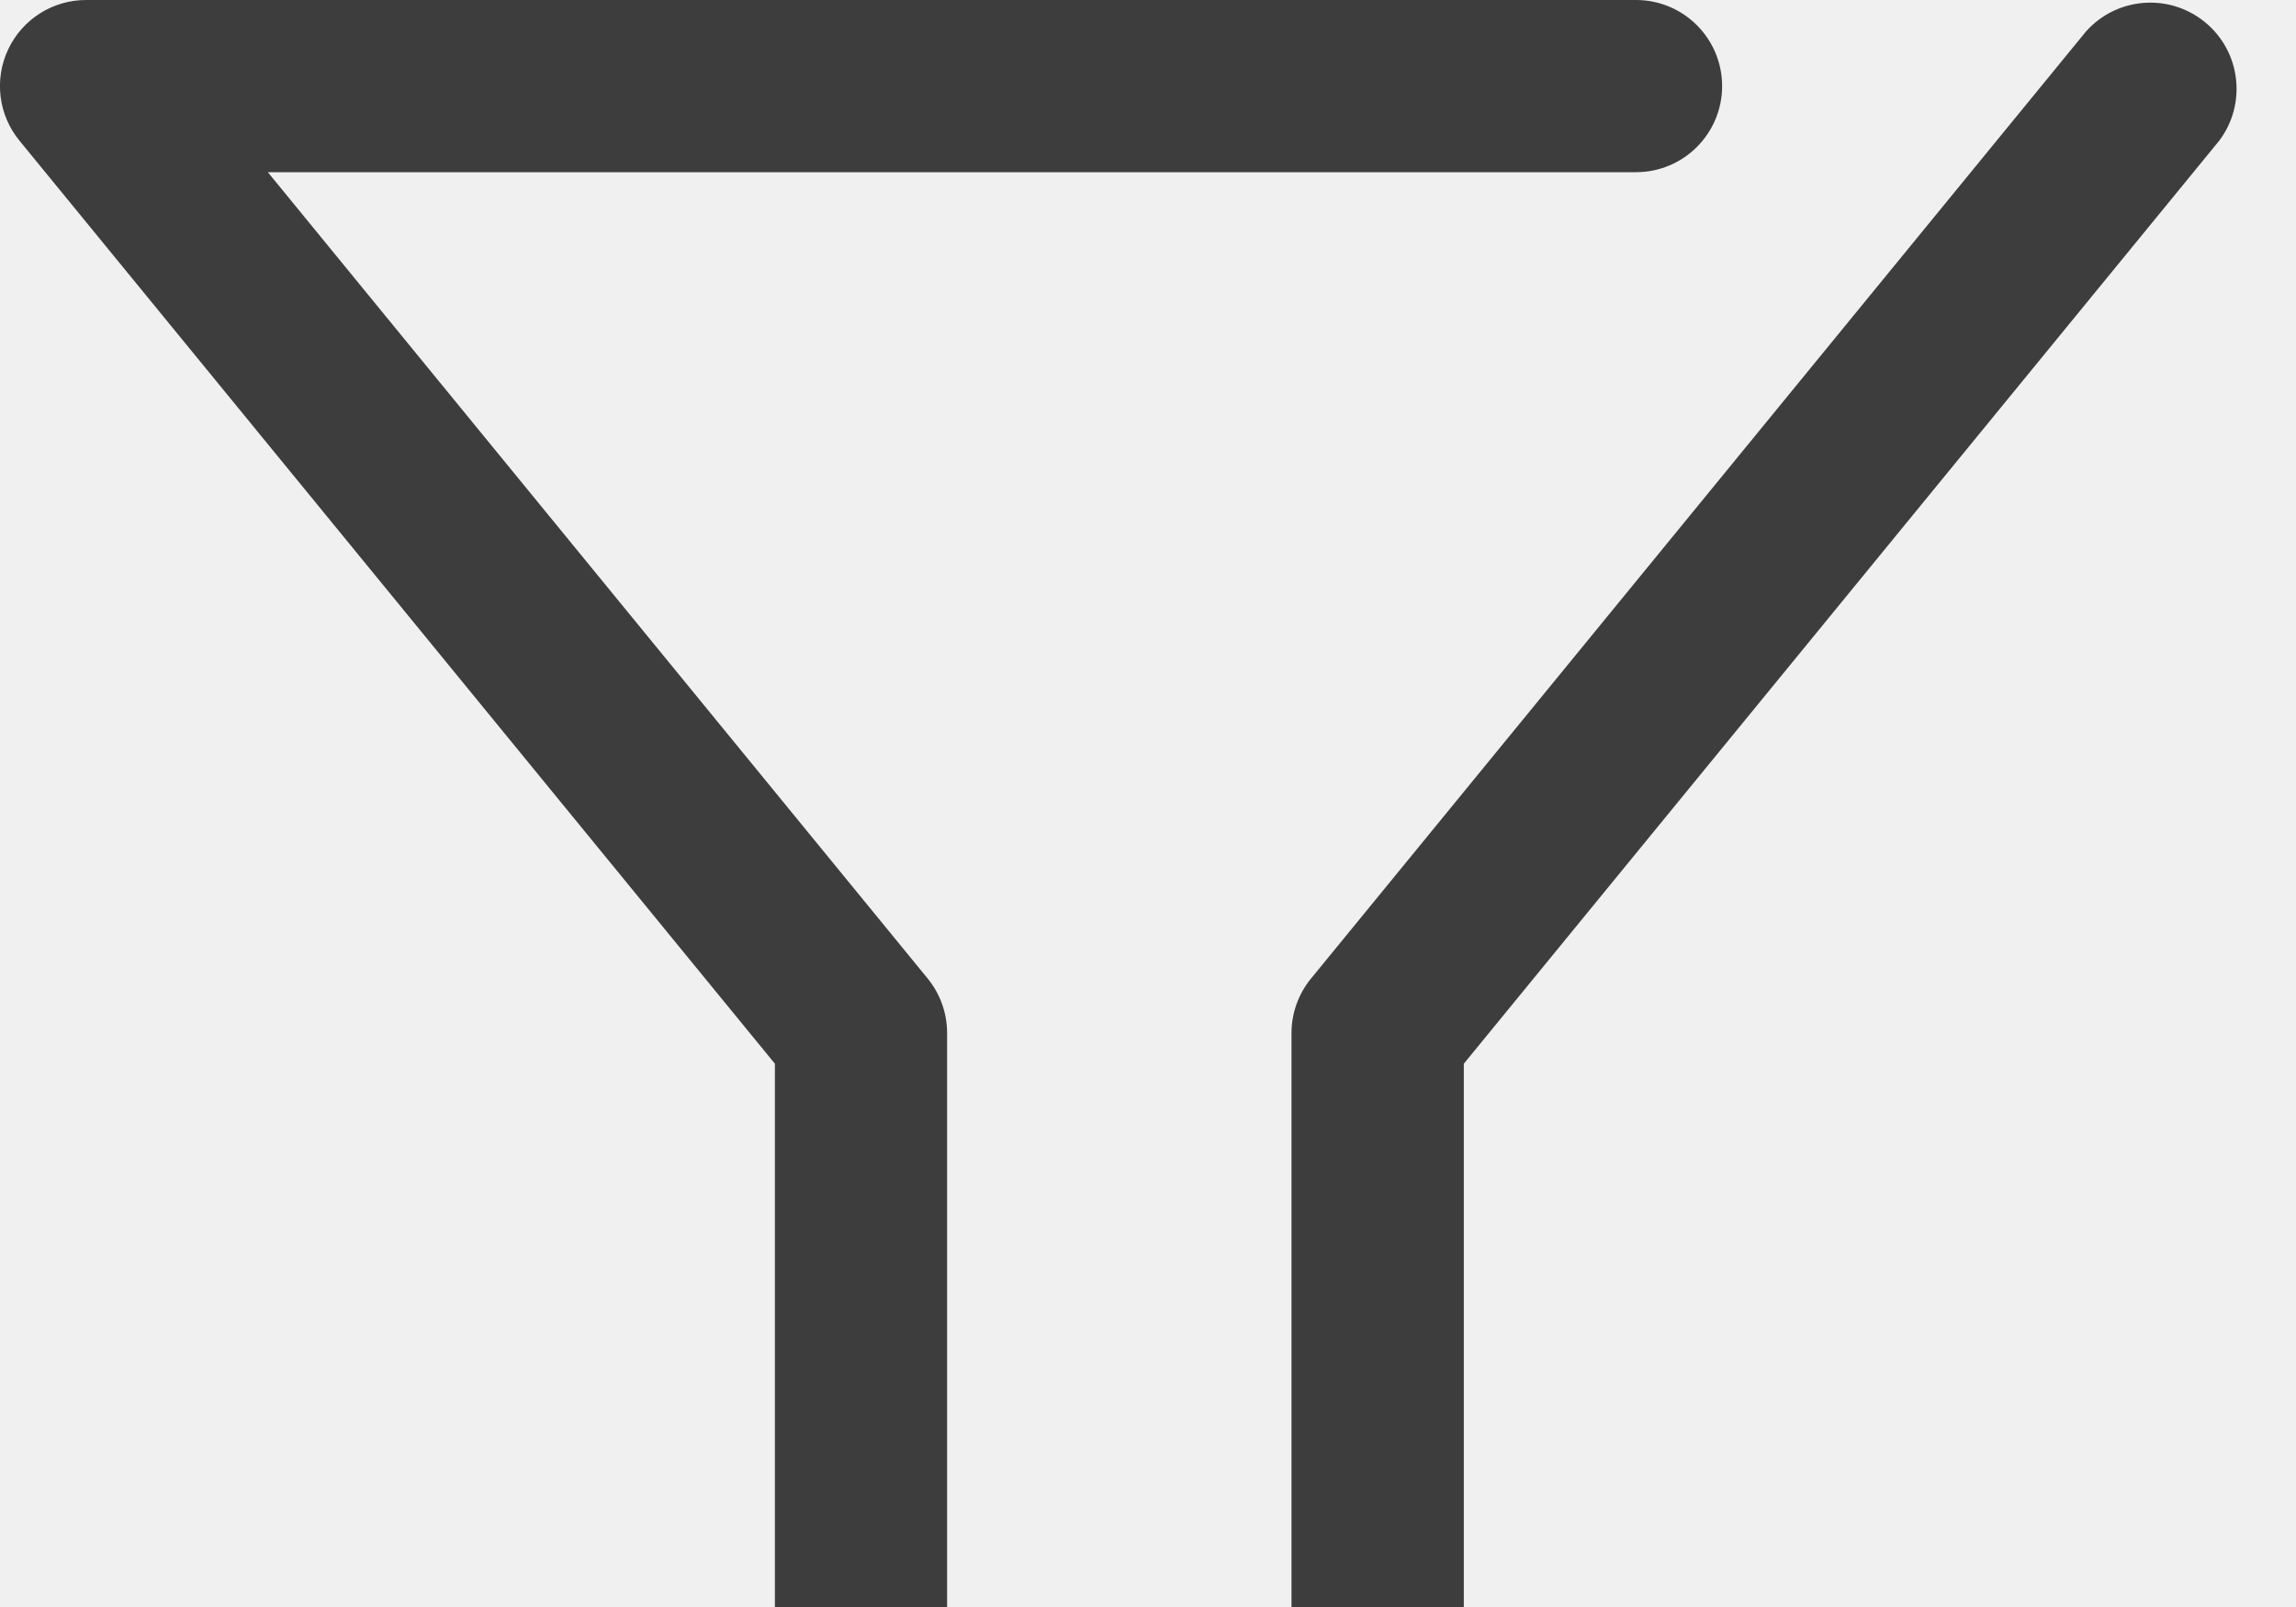
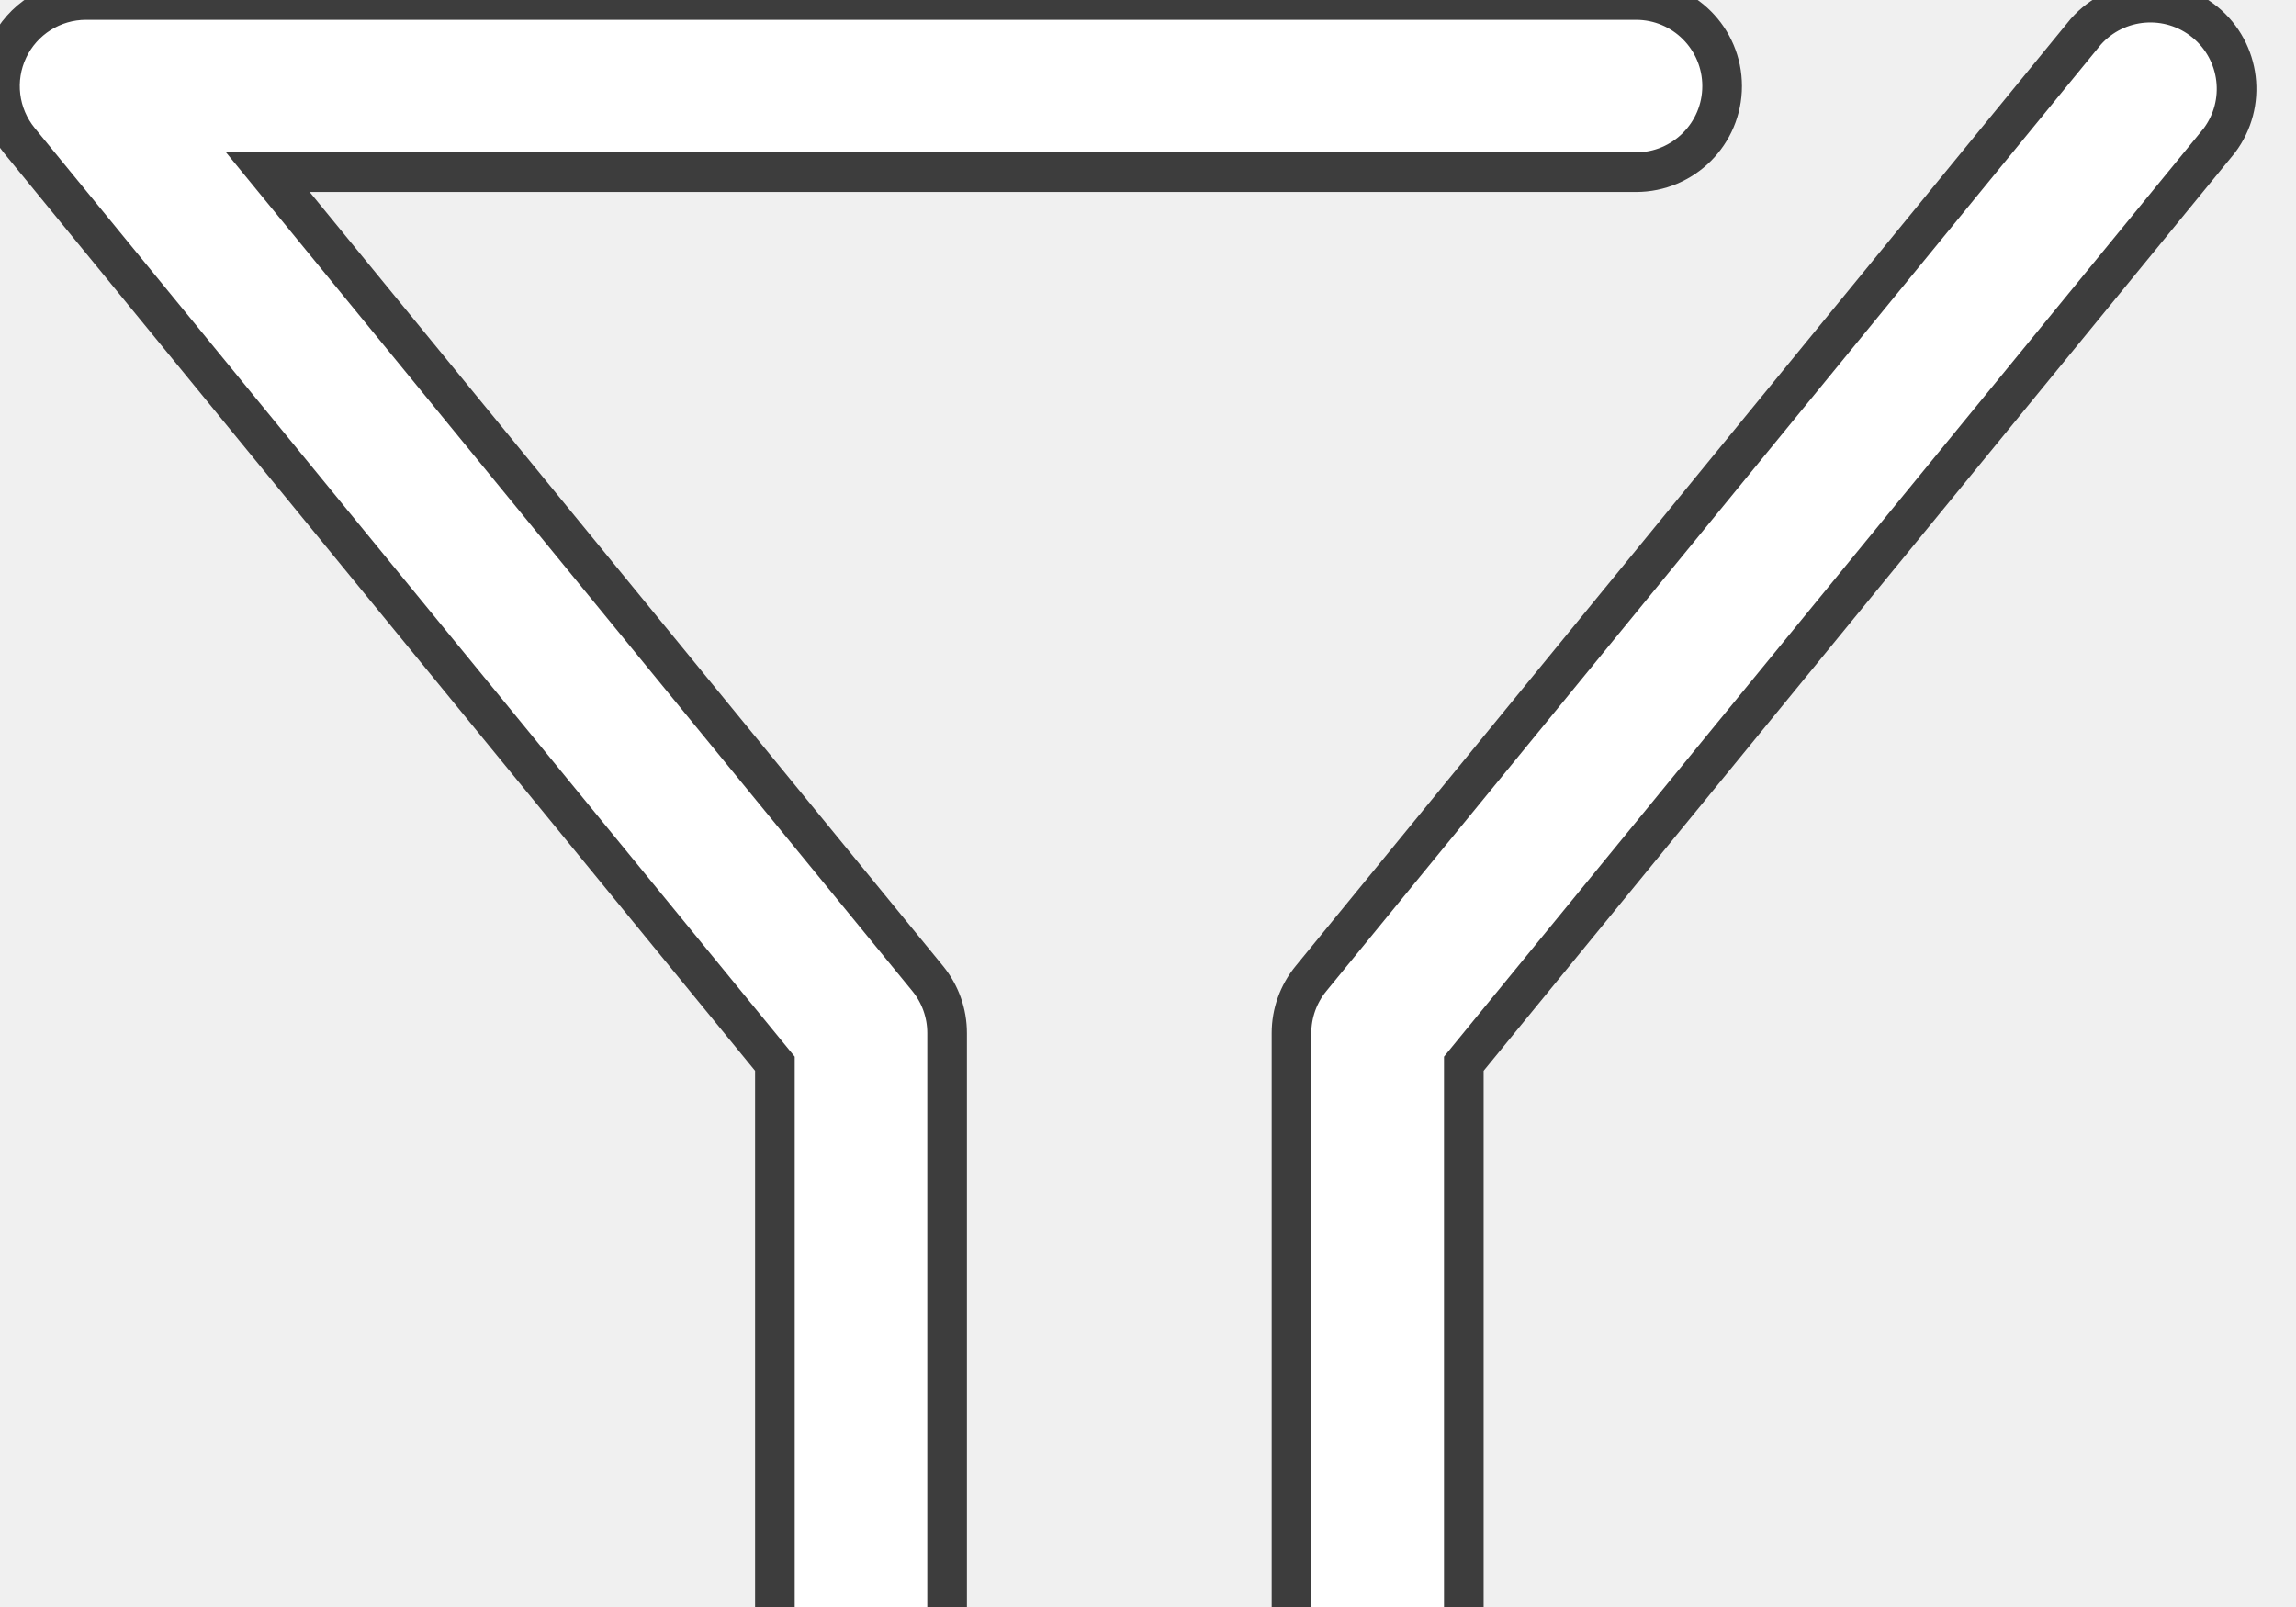
<svg xmlns="http://www.w3.org/2000/svg" width="20" height="14" fill="none">
-   <path d="M6.75 9.267v9.483a.75.75 0 0 0 1.087.67l4.5-2.25a.751.751 0 0 0 .414-.67V9.267l6.58-8.041A.751.751 0 0 0 18.17.275l-6.75 8.25a.75.75 0 0 0-.17.475v7.037l-3 1.5V9a.75.75 0 0 0-.169-.475L2.333 1.5h11.918a.75.75 0 1 0 0-1.5H.75a.75.75 0 0 0-.58 1.226l6.58 8.041Z" fill="#3D3D3D" />
+   <path d="M6.75 9.267v9.483a.75.75 0 0 0 1.087.67l4.5-2.25a.751.751 0 0 0 .414-.67V9.267l6.58-8.041A.751.751 0 0 0 18.17.275l-6.75 8.25a.75.75 0 0 0-.17.475v7.037l-3 1.5V9a.75.75 0 0 0-.169-.475L2.333 1.5h11.918a.75.75 0 1 0 0-1.5H.75a.75.75 0 0 0-.58 1.226l6.58 8.041Z" fill="#fff" stroke="#3D3D3D" stroke-width="2%" />
</svg>
